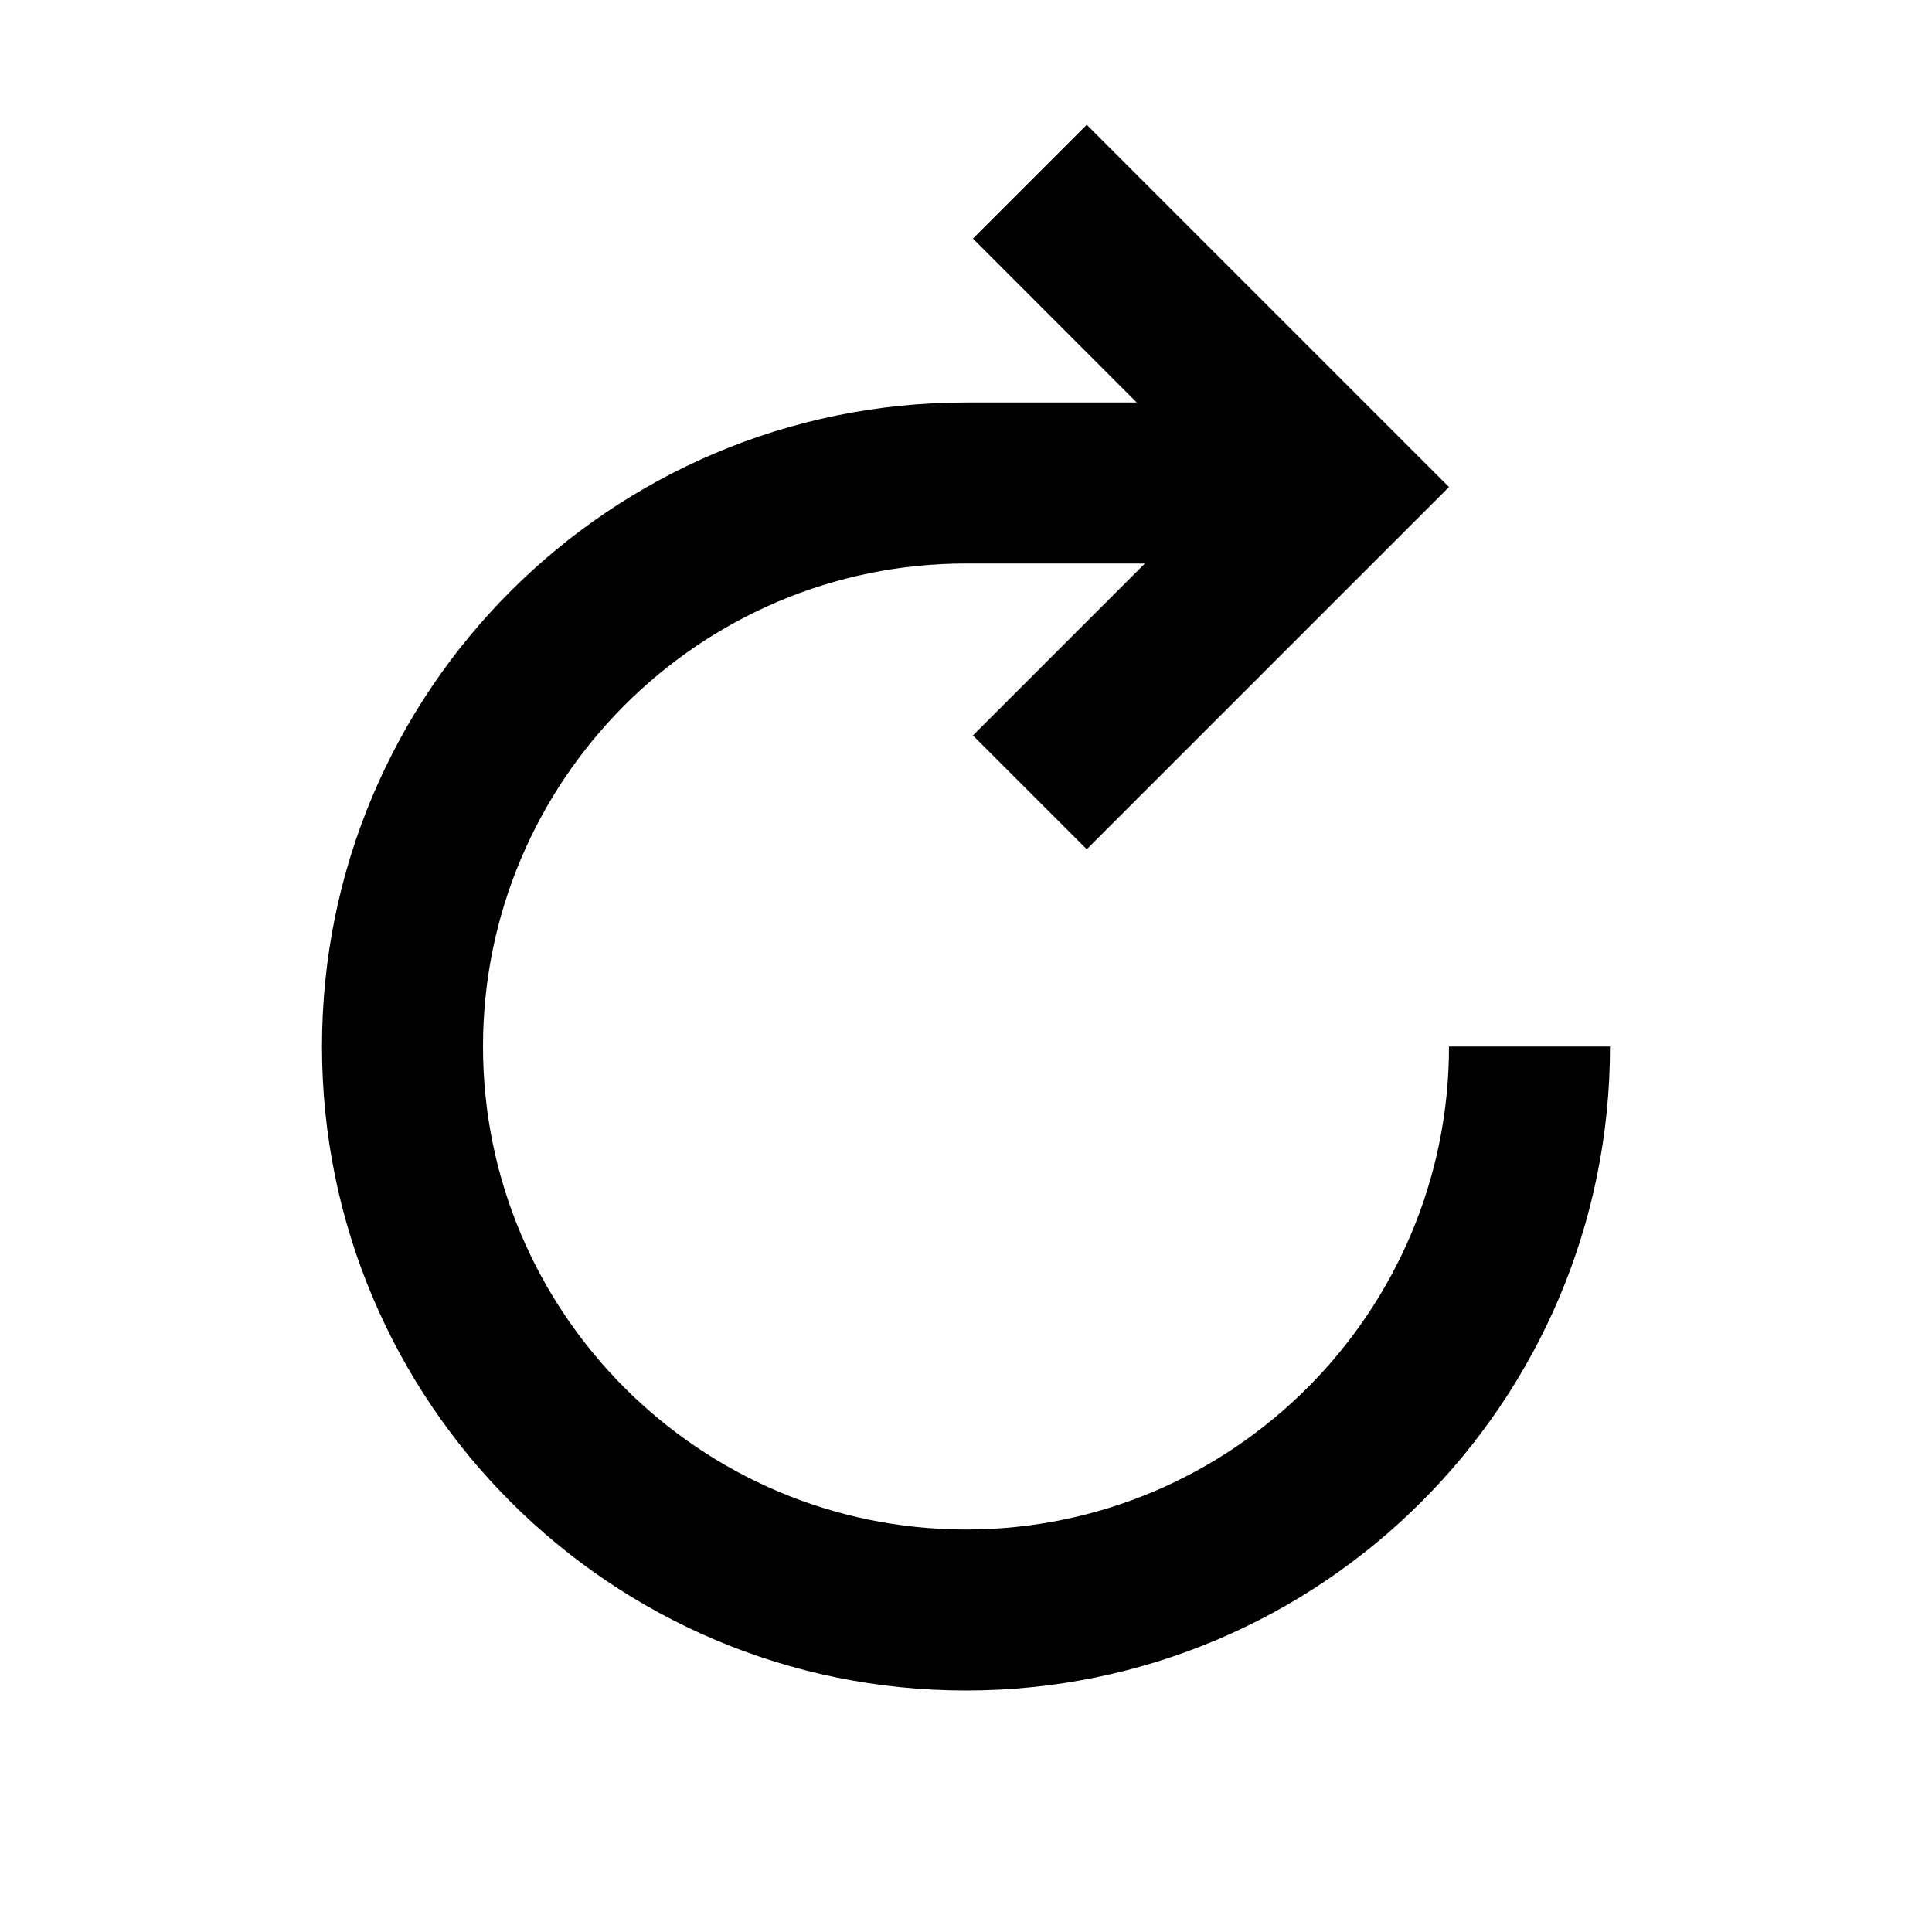
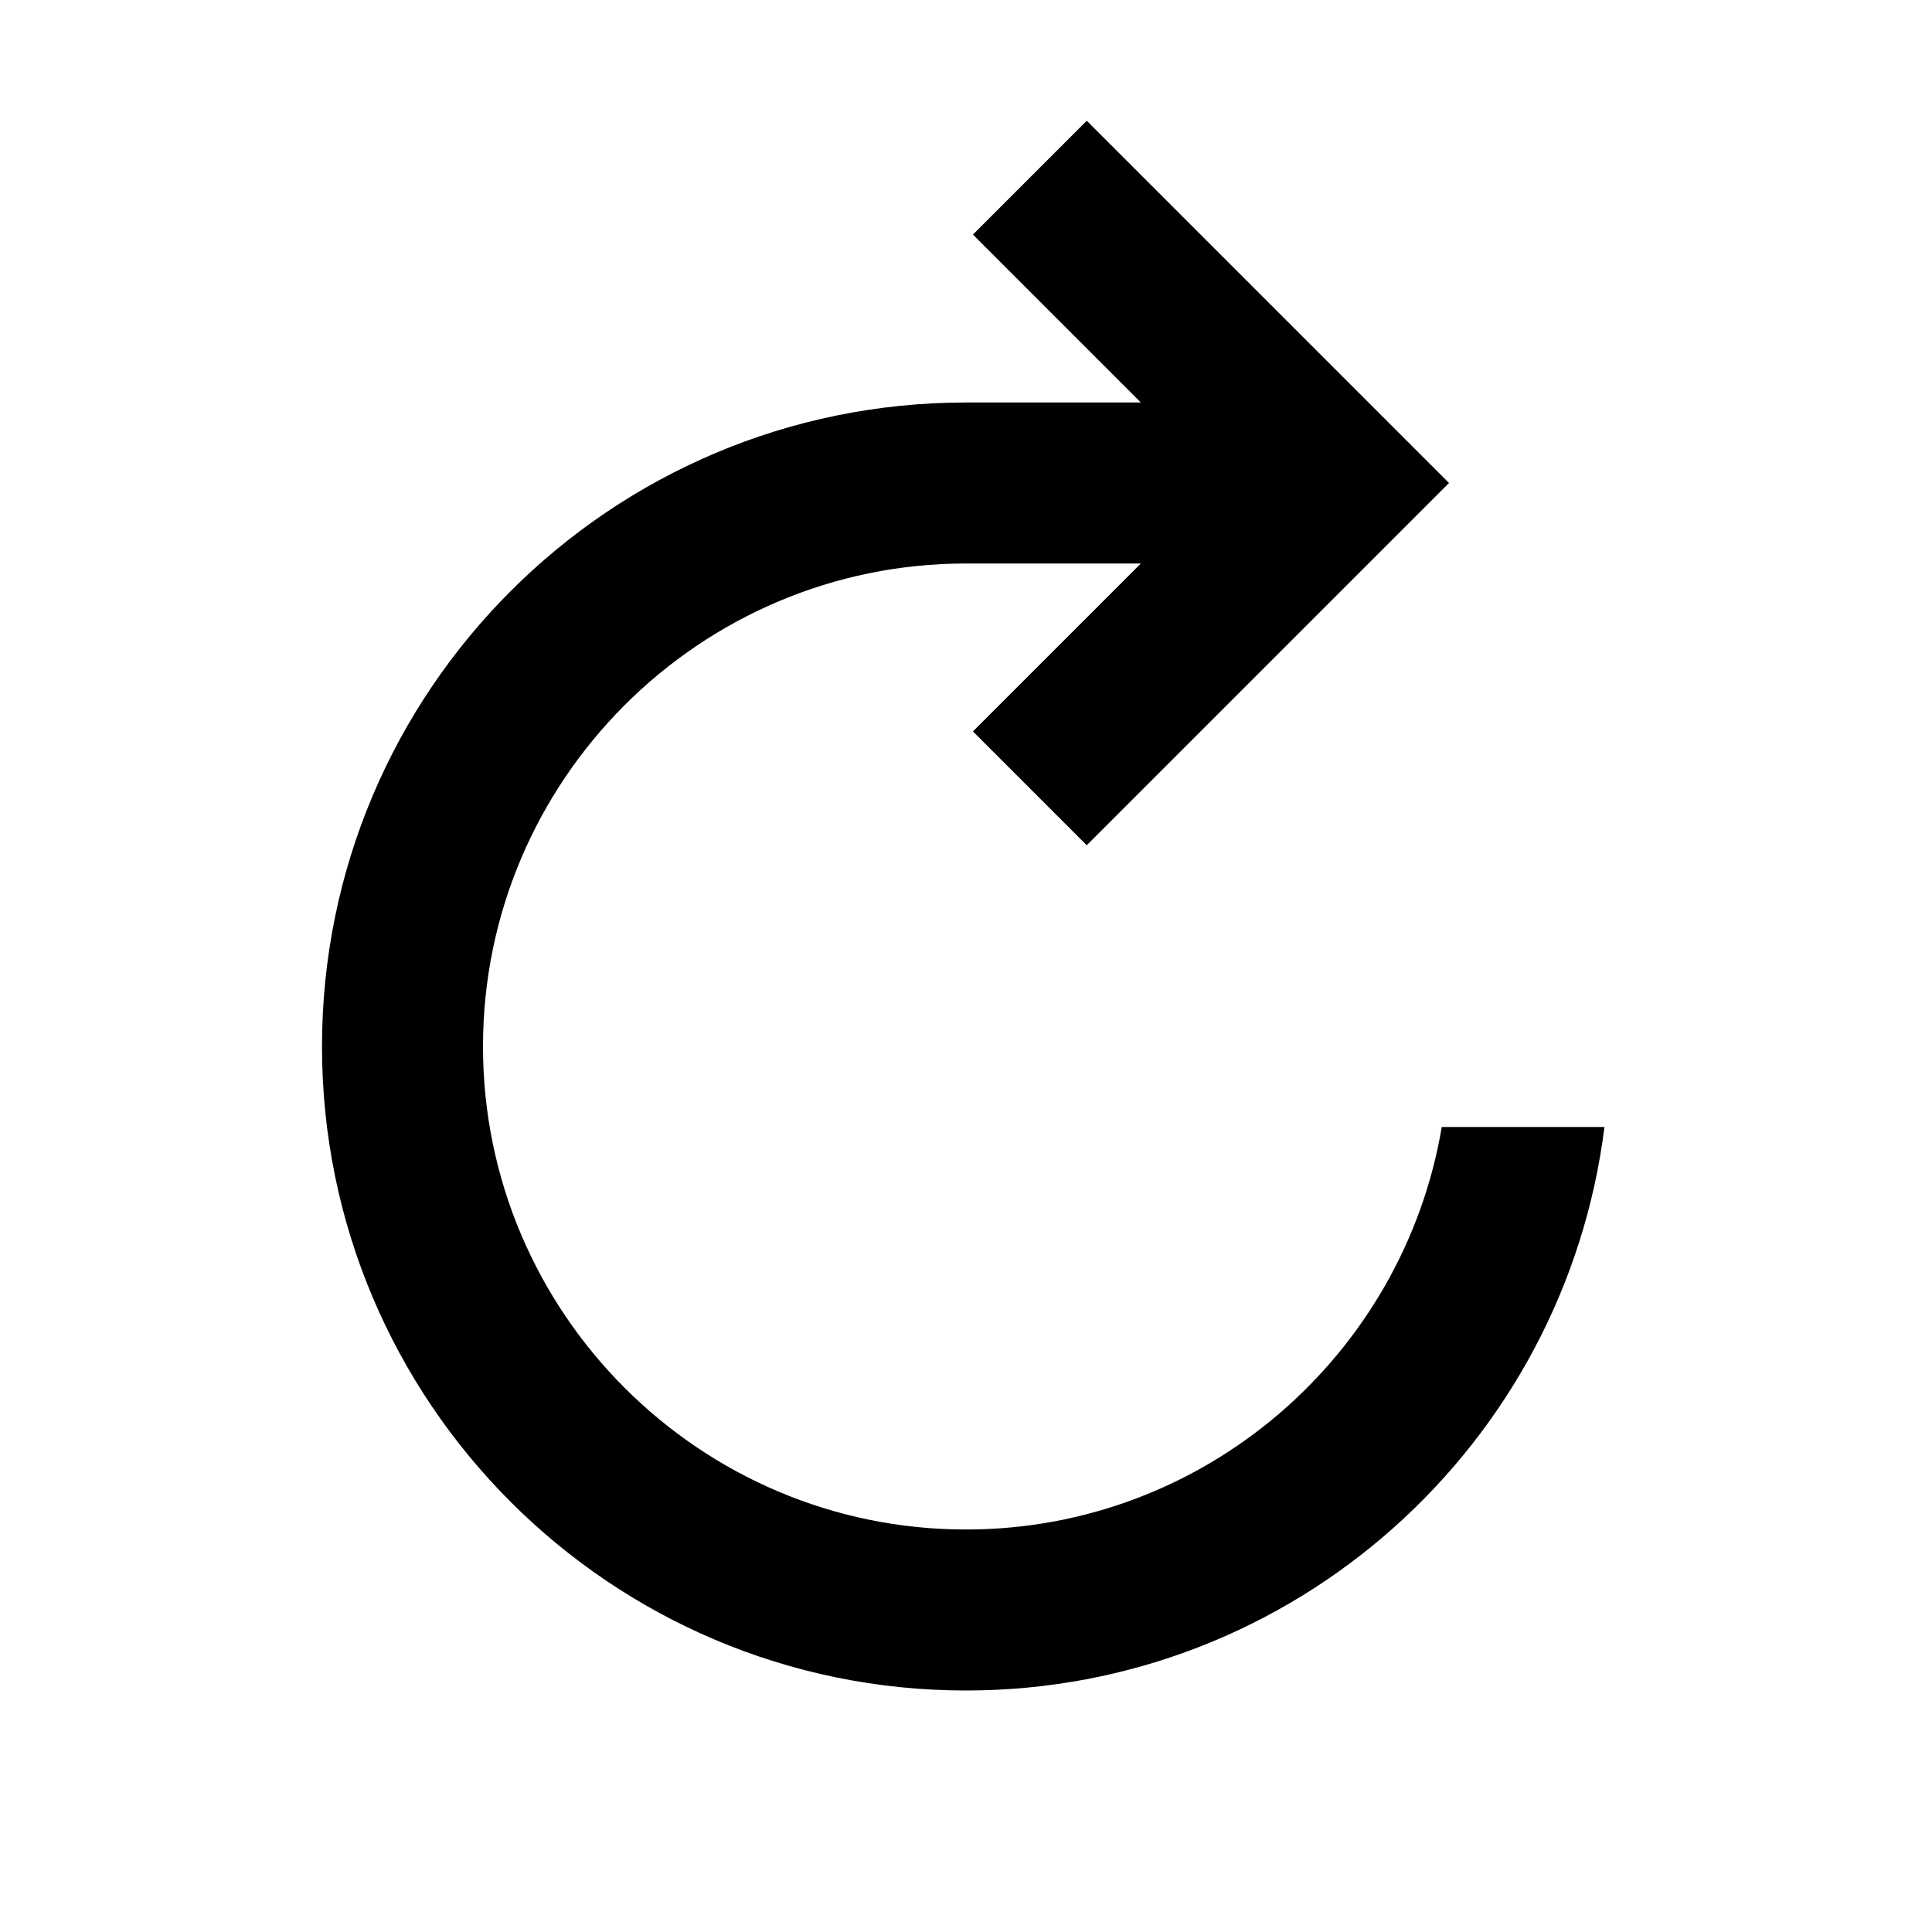
<svg xmlns="http://www.w3.org/2000/svg" version="1.1" x="0px" y="0px" viewBox="0 0 24 24" style="enable-background:new 0 0 24 24;" xml:space="preserve">
  <g id="refresh">
-     <path d="M18,13c0,3.308-2.692,6-6,6s-6-2.692-6-6s2.692-6,6-6h2.222l-2.136,2.136L13.5,10.55l4.5-4.5l-4.5-4.5l-1.414,1.414   L14.121,5H12c-4.418,0-8,3.582-8,8s3.582,8,8,8s8-3.582,8-8H18z" />
+     <path d="M17.91,14c-0.478,2.833-2.943,5-5.91,5c-3.308,0-6-2.692-6-6s2.692-6,6-6h2.172l-2.086,2.086L13.5,10.5L18,6l-4.5-4.5   l-1.414,1.414L14.172,5H12c-4.418,0-8,3.582-8,8s3.582,8,8,8c4.079,0,7.438-3.055,7.931-7H17.91z" />
  </g>
  <g id="Layer_1">
</g>
</svg>
